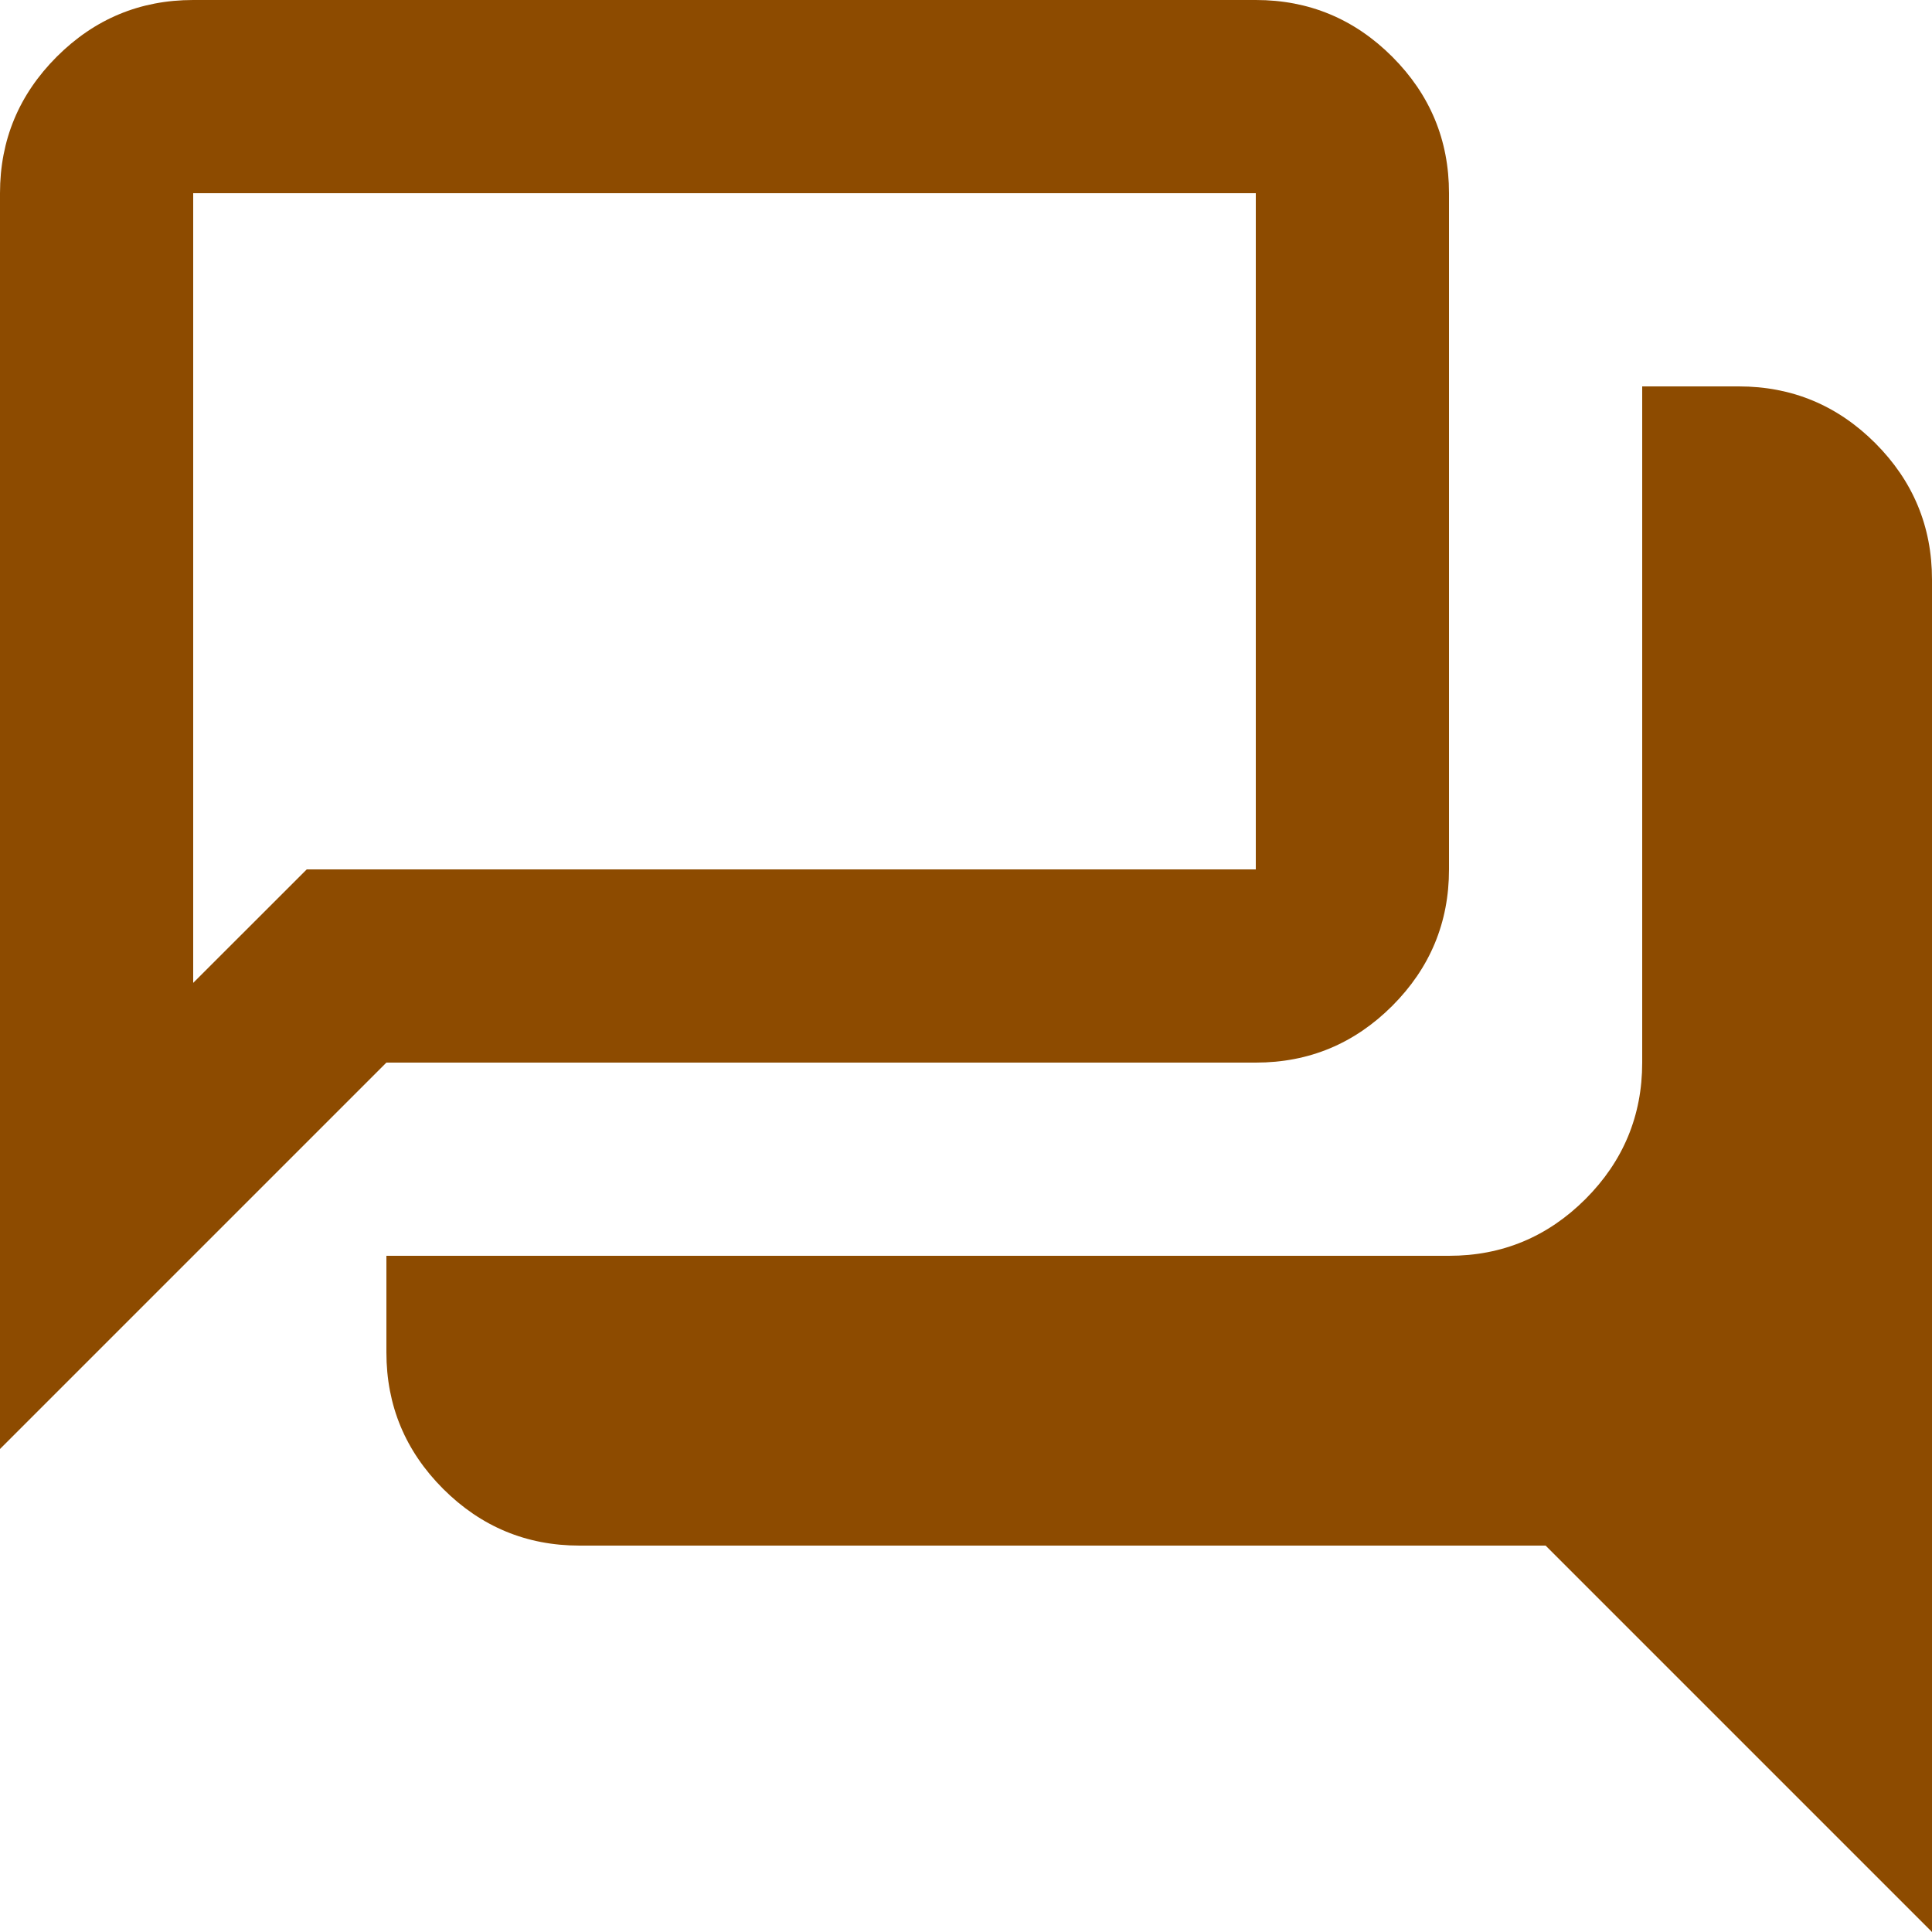
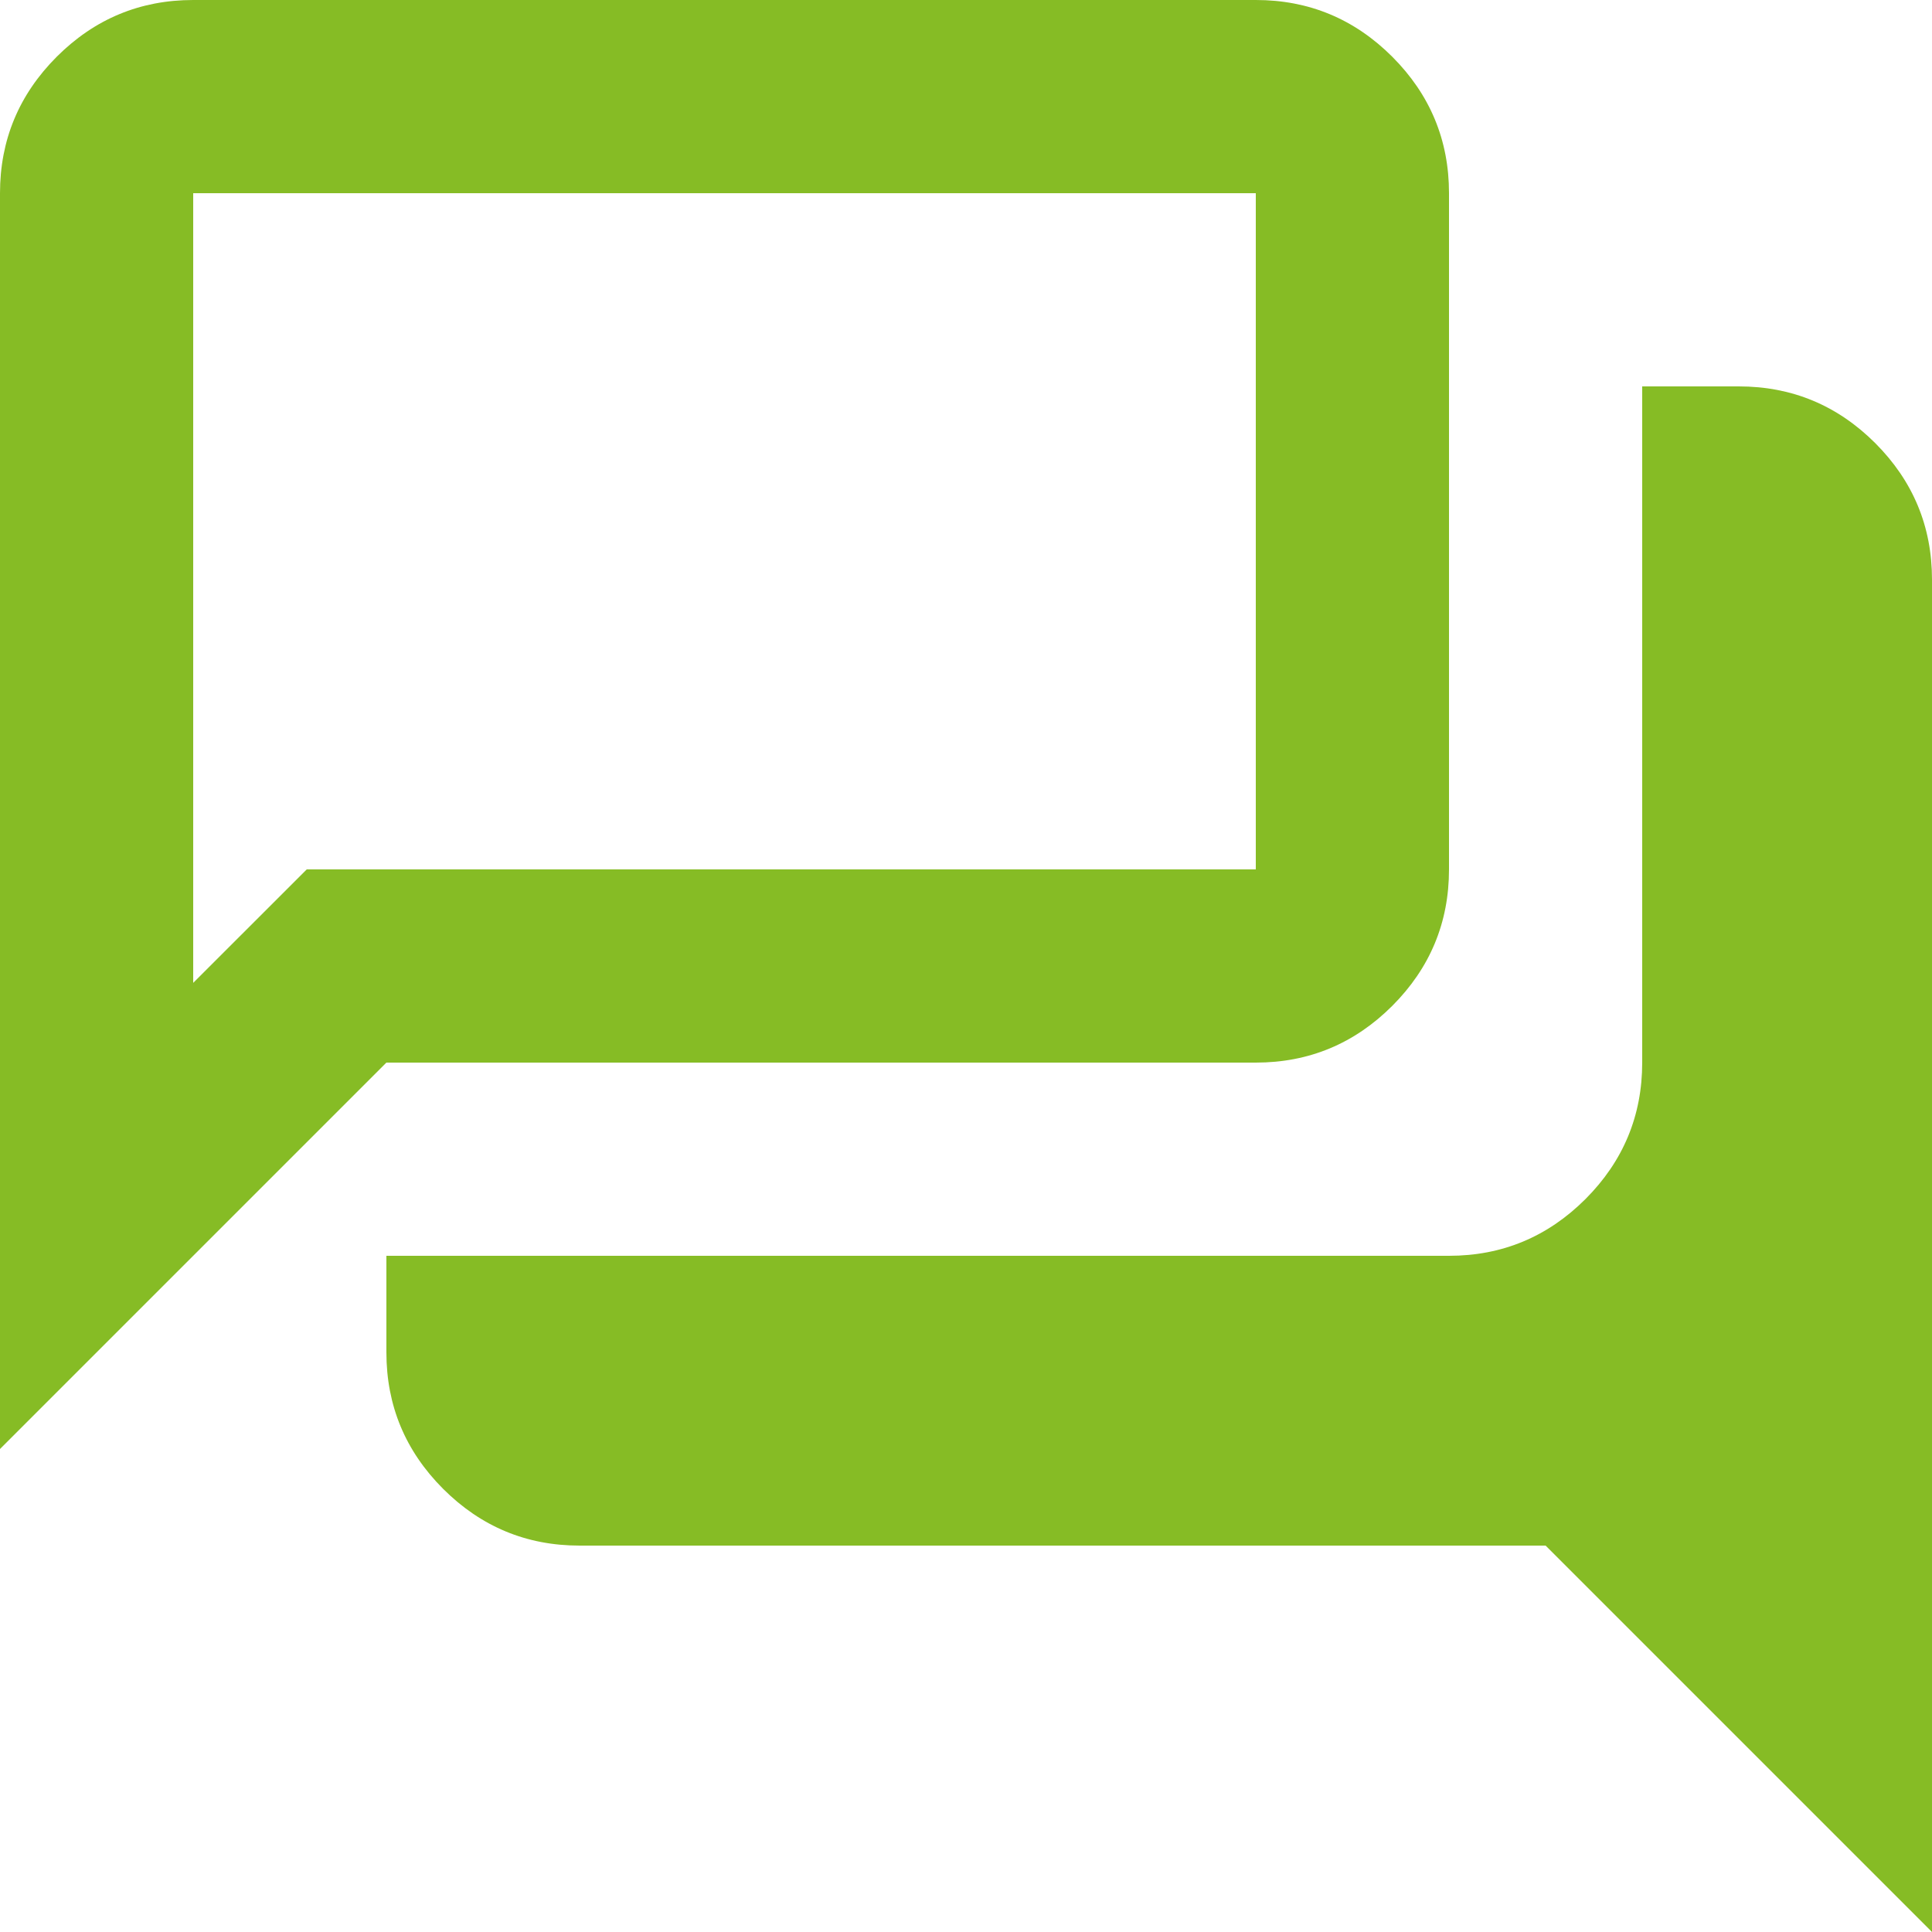
<svg xmlns="http://www.w3.org/2000/svg" preserveAspectRatio="none" overflow="visible" style="display: block;" width="30" height="30" viewBox="0 0 30 30" fill="none">
  <g id="Container">
-     <path id="Icon" d="M30 30L24 24H9C8.175 24 7.469 23.706 6.881 23.119C6.294 22.531 6 21.825 6 21V19.5H22.5C23.325 19.5 24.031 19.206 24.619 18.619C25.206 18.031 25.5 17.325 25.5 16.5V6H27C27.825 6 28.531 6.294 29.119 6.881C29.706 7.469 30 8.175 30 9V30V30M3 15.262L4.763 13.5H19.5V13.5V13.5V3V3V3H3V3V3V15.262V15.262M0 22.5V3C0 2.175 0.294 1.469 0.881 0.881C1.469 0.294 2.175 0 3 0H19.5C20.325 0 21.031 0.294 21.619 0.881C22.206 1.469 22.5 2.175 22.5 3V13.5C22.5 14.325 22.206 15.031 21.619 15.619C21.031 16.206 20.325 16.5 19.5 16.5H6L0 22.5V22.5M3 13.5V3V3V3V3V3V3V13.5V13.5V13.5V13.5V13.5V13.5" fill="#8D4B00" />
+     <path id="Icon" d="M30 30L24 24H9C8.175 24 7.469 23.706 6.881 23.119C6.294 22.531 6 21.825 6 21V19.5H22.5C23.325 19.5 24.031 19.206 24.619 18.619C25.206 18.031 25.5 17.325 25.5 16.5V6H27C27.825 6 28.531 6.294 29.119 6.881C29.706 7.469 30 8.175 30 9V30V30M3 15.262L4.763 13.5H19.5V13.5V13.5V3V3V3H3V3V3V15.262V15.262M0 22.5V3C0 2.175 0.294 1.469 0.881 0.881C1.469 0.294 2.175 0 3 0H19.5C20.325 0 21.031 0.294 21.619 0.881C22.206 1.469 22.5 2.175 22.5 3V13.5C22.5 14.325 22.206 15.031 21.619 15.619C21.031 16.206 20.325 16.5 19.5 16.5H6L0 22.5V22.5M3 13.5V3V3V3V3V3V3V13.5V13.5V13.5V13.5V13.5V13.5" fill="#86bc25" />
  </g>
</svg>
